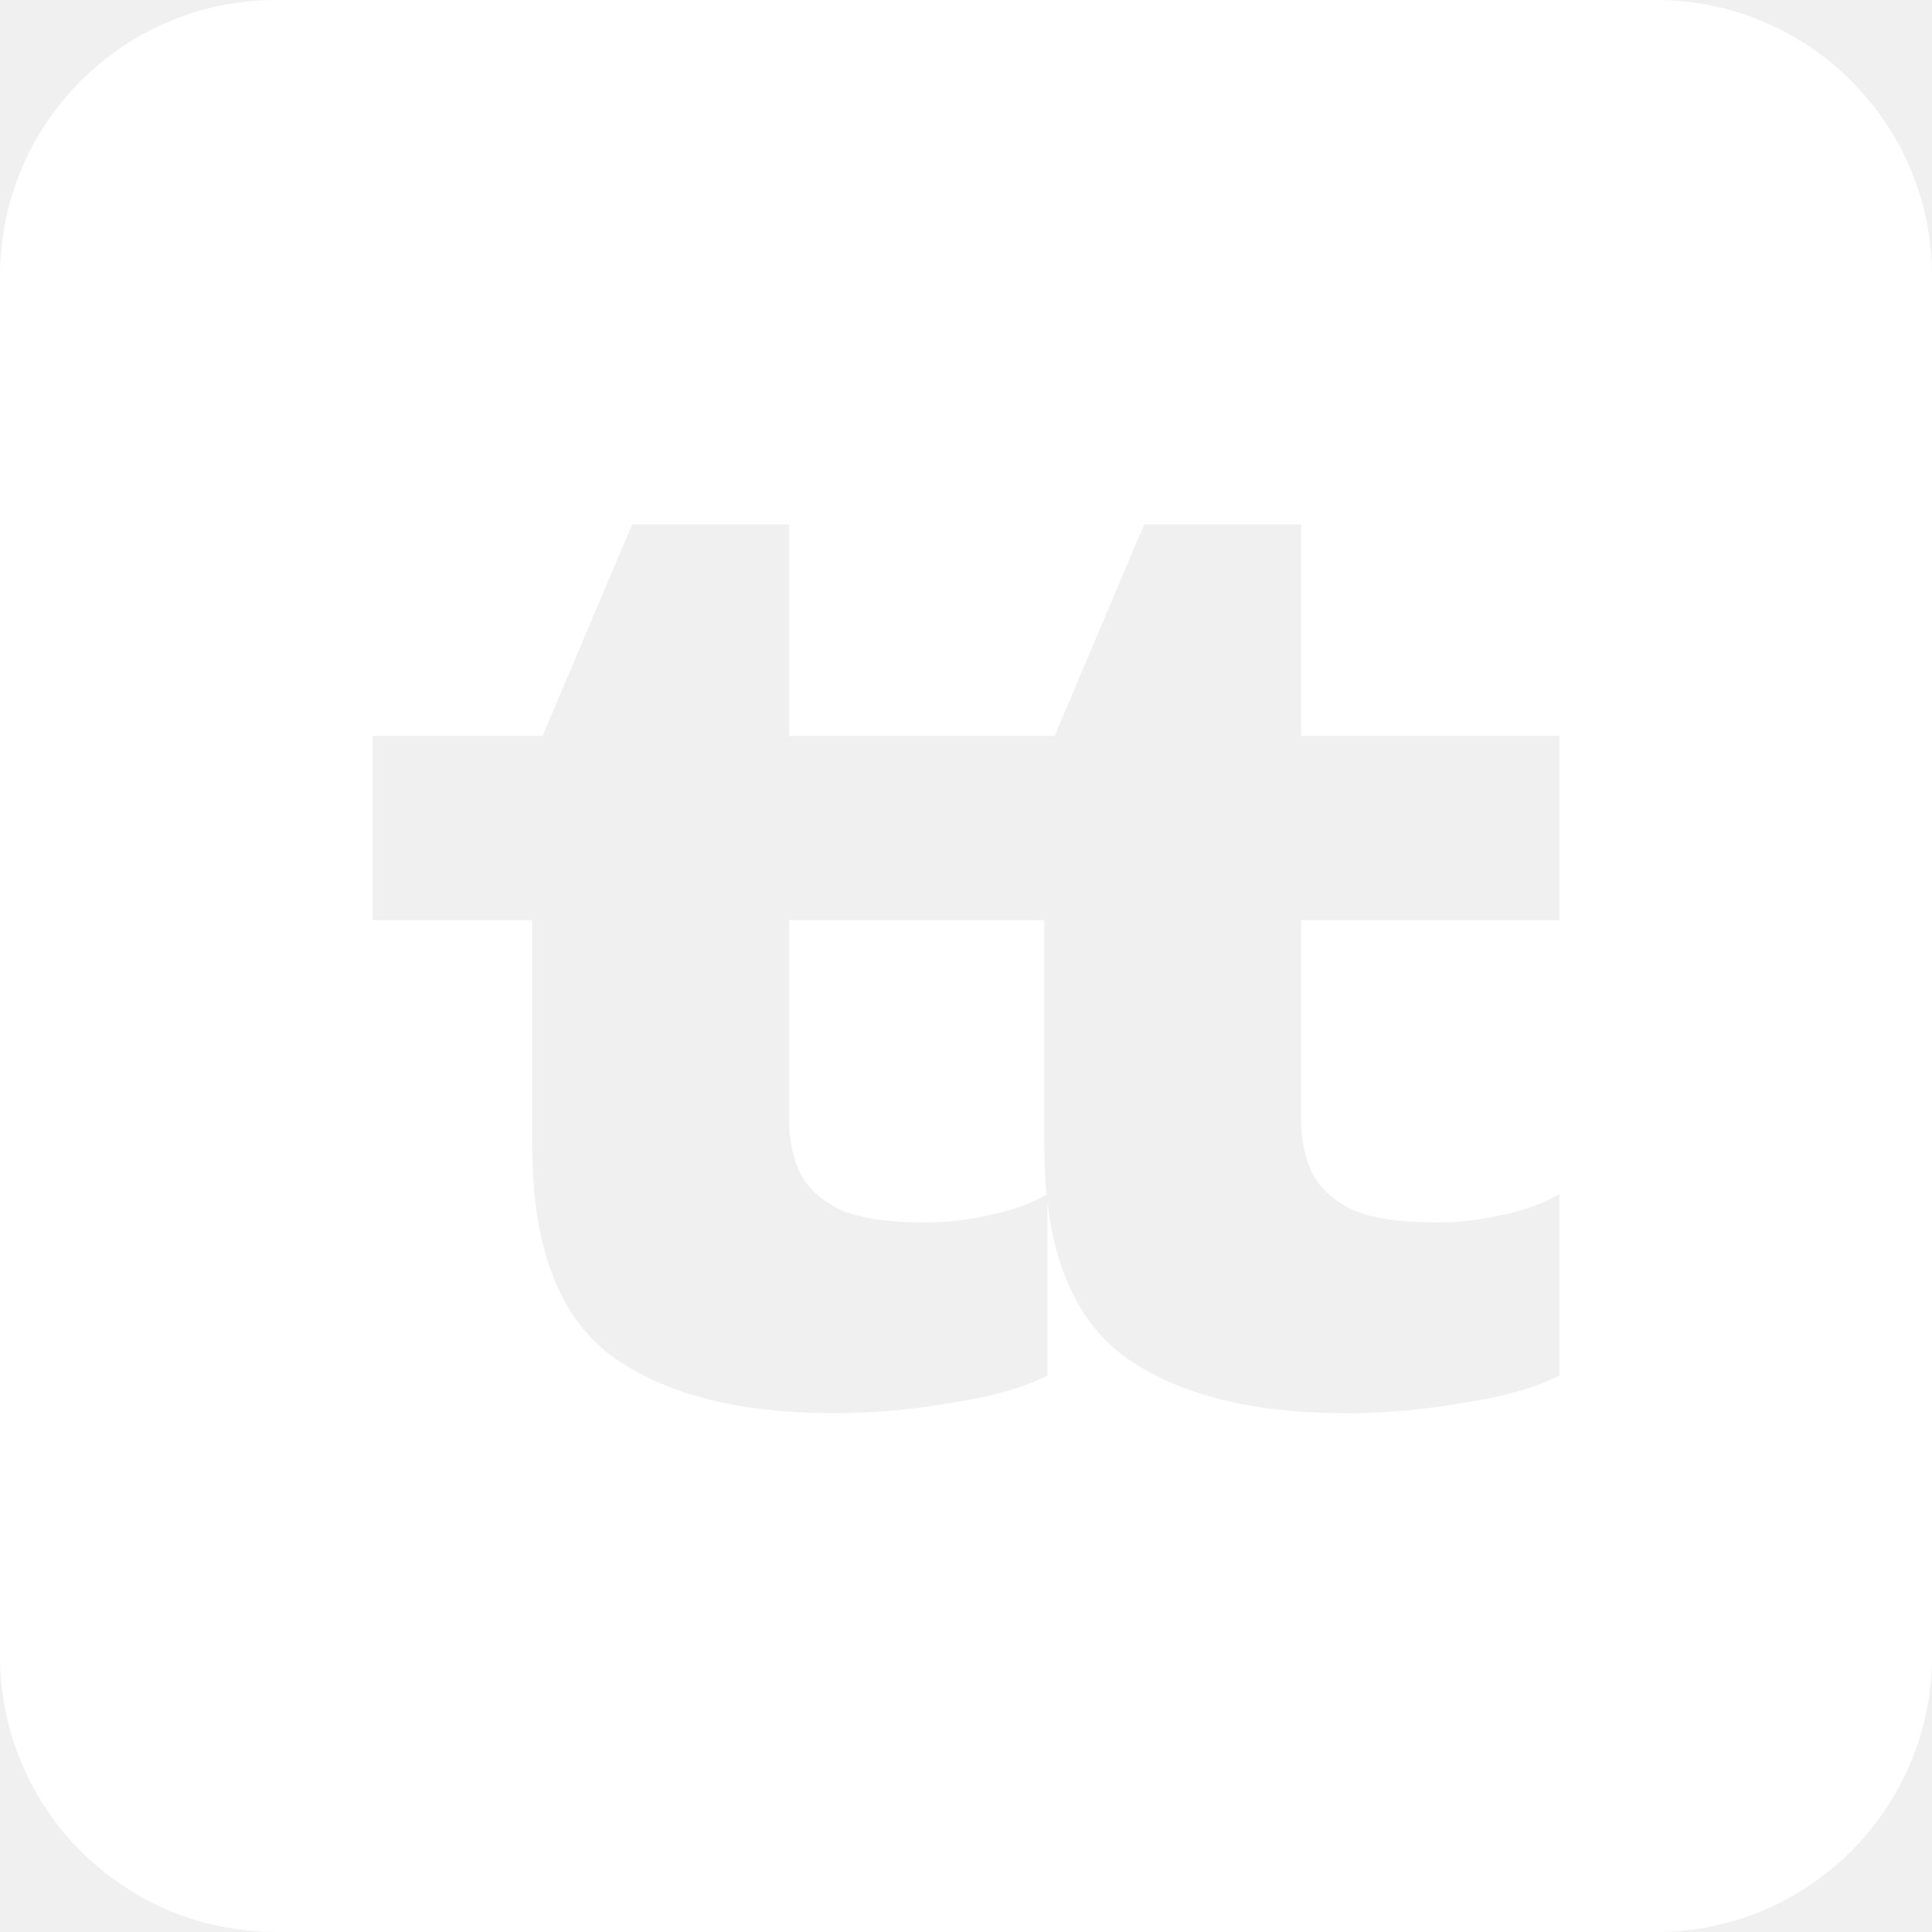
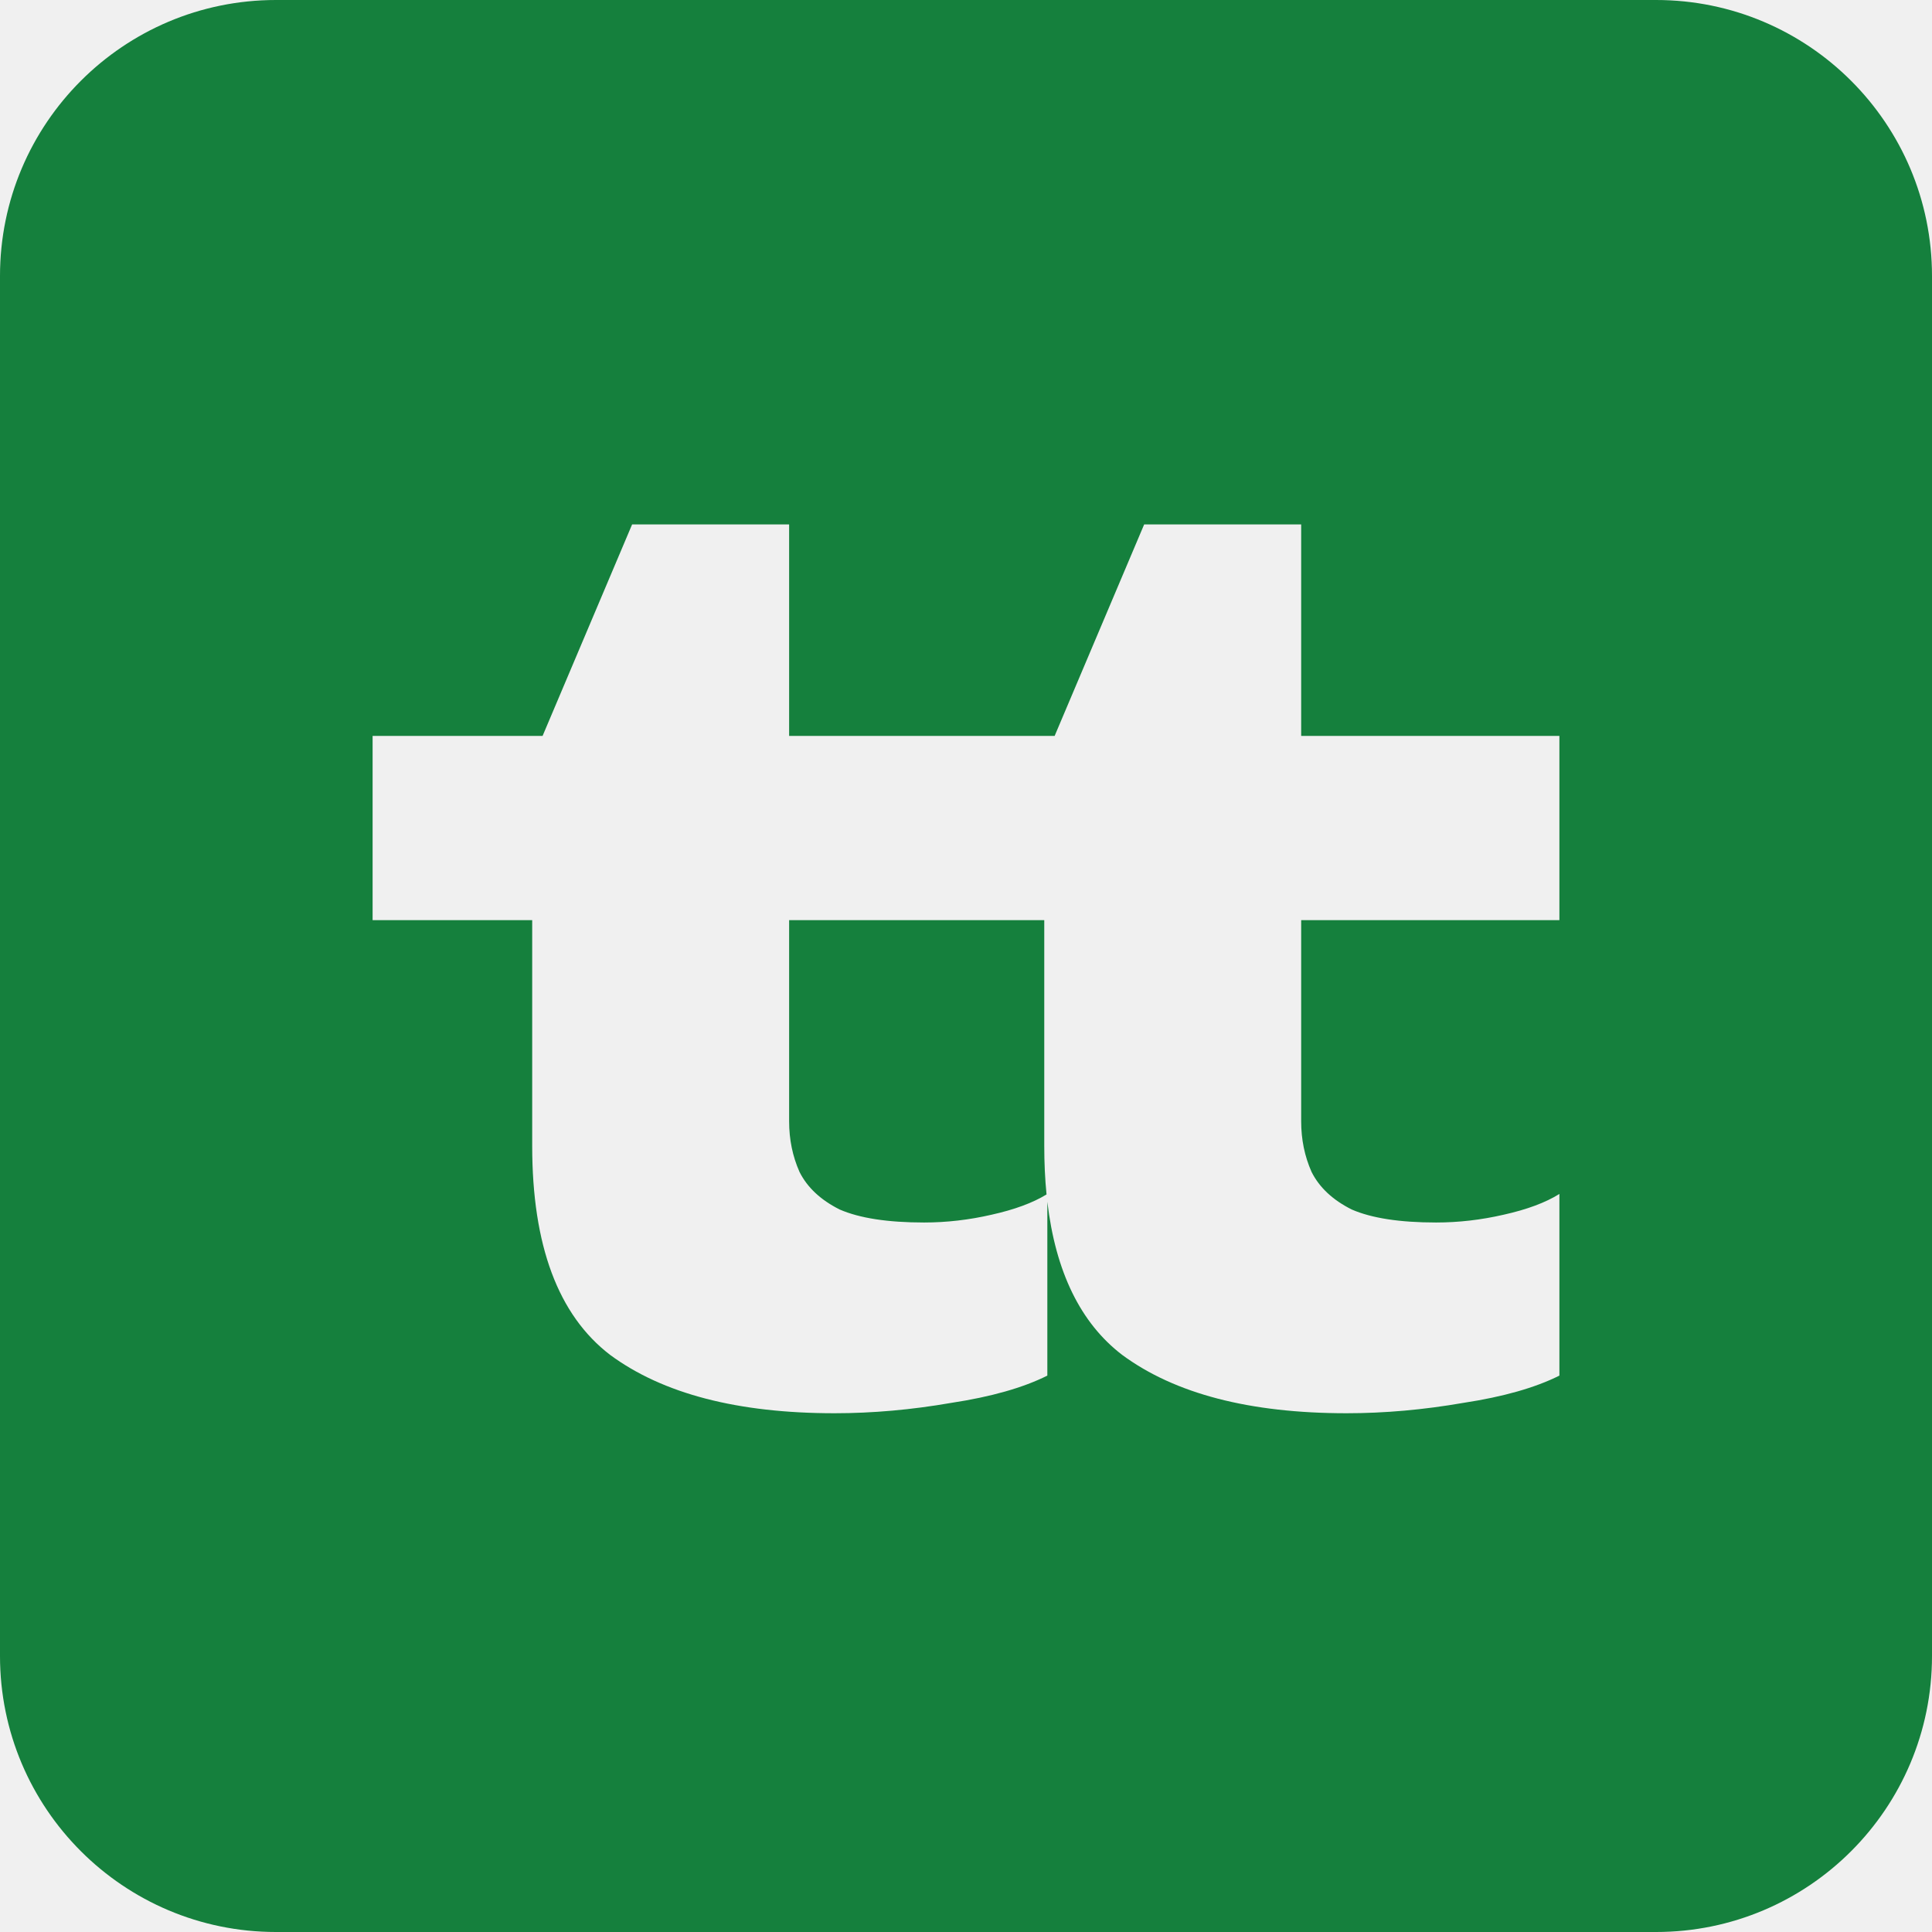
<svg xmlns="http://www.w3.org/2000/svg" width="140" height="140" viewBox="0 0 140 140" fill="none">
-   <path fill-rule="evenodd" clip-rule="evenodd" d="M20 0C8.954 0 0 8.954 0 20V120C0 131.046 8.954 140 20 140H120C131.046 140 140 131.046 140 120V20C140 8.954 131.046 0 120 0H20ZM60.474 102.409C53.453 102.409 48.031 100.998 44.207 98.177C40.446 95.294 38.565 90.248 38.565 83.039V66.678H27V53.327H39.318L45.806 38H57.183V53.327H76.423L82.911 38H94.288V53.327H113V66.678H94.288V81.253C94.288 82.569 94.539 83.791 95.04 84.92C95.605 86.048 96.576 86.957 97.955 87.647C99.397 88.273 101.434 88.587 104.067 88.587C105.697 88.587 107.327 88.399 108.957 88.023C110.649 87.647 111.997 87.145 113 86.518V99.682C111.245 100.56 108.925 101.218 106.042 101.657C103.158 102.158 100.337 102.409 97.579 102.409C90.558 102.409 85.136 100.998 81.312 98.177C78.3 95.868 76.494 92.171 75.894 87.086V99.682C74.139 100.56 71.82 101.218 68.936 101.657C66.053 102.158 63.232 102.409 60.474 102.409ZM57.183 81.253V66.678H75.671V83.039C75.671 84.274 75.726 85.446 75.836 86.554C74.84 87.164 73.511 87.654 71.851 88.023C70.221 88.399 68.591 88.587 66.962 88.587C64.329 88.587 62.292 88.273 60.85 87.647C59.471 86.957 58.499 86.048 57.935 84.92C57.434 83.791 57.183 82.569 57.183 81.253Z" fill="white" />
+   <path fill-rule="evenodd" clip-rule="evenodd" d="M20 0C8.954 0 0 8.954 0 20V120C0 131.046 8.954 140 20 140H120C131.046 140 140 131.046 140 120V20C140 8.954 131.046 0 120 0H20ZM60.474 102.409C53.453 102.409 48.031 100.998 44.207 98.177C40.446 95.294 38.565 90.248 38.565 83.039V66.678H27V53.327H39.318L45.806 38H57.183V53.327H76.423L82.911 38H94.288V53.327H113V66.678H94.288V81.253C94.288 82.569 94.539 83.791 95.04 84.92C95.605 86.048 96.576 86.957 97.955 87.647C99.397 88.273 101.434 88.587 104.067 88.587C105.697 88.587 107.327 88.399 108.957 88.023C110.649 87.647 111.997 87.145 113 86.518V99.682C111.245 100.56 108.925 101.218 106.042 101.657C103.158 102.158 100.337 102.409 97.579 102.409C90.558 102.409 85.136 100.998 81.312 98.177C78.3 95.868 76.494 92.171 75.894 87.086V99.682C74.139 100.56 71.82 101.218 68.936 101.657C66.053 102.158 63.232 102.409 60.474 102.409ZM57.183 81.253V66.678H75.671V83.039C75.671 84.274 75.726 85.446 75.836 86.554C74.84 87.164 73.511 87.654 71.851 88.023C70.221 88.399 68.591 88.587 66.962 88.587C64.329 88.587 62.292 88.273 60.85 87.647C59.471 86.957 58.499 86.048 57.935 84.92C57.434 83.791 57.183 82.569 57.183 81.253Z" fill="#15803d" />
</svg>
